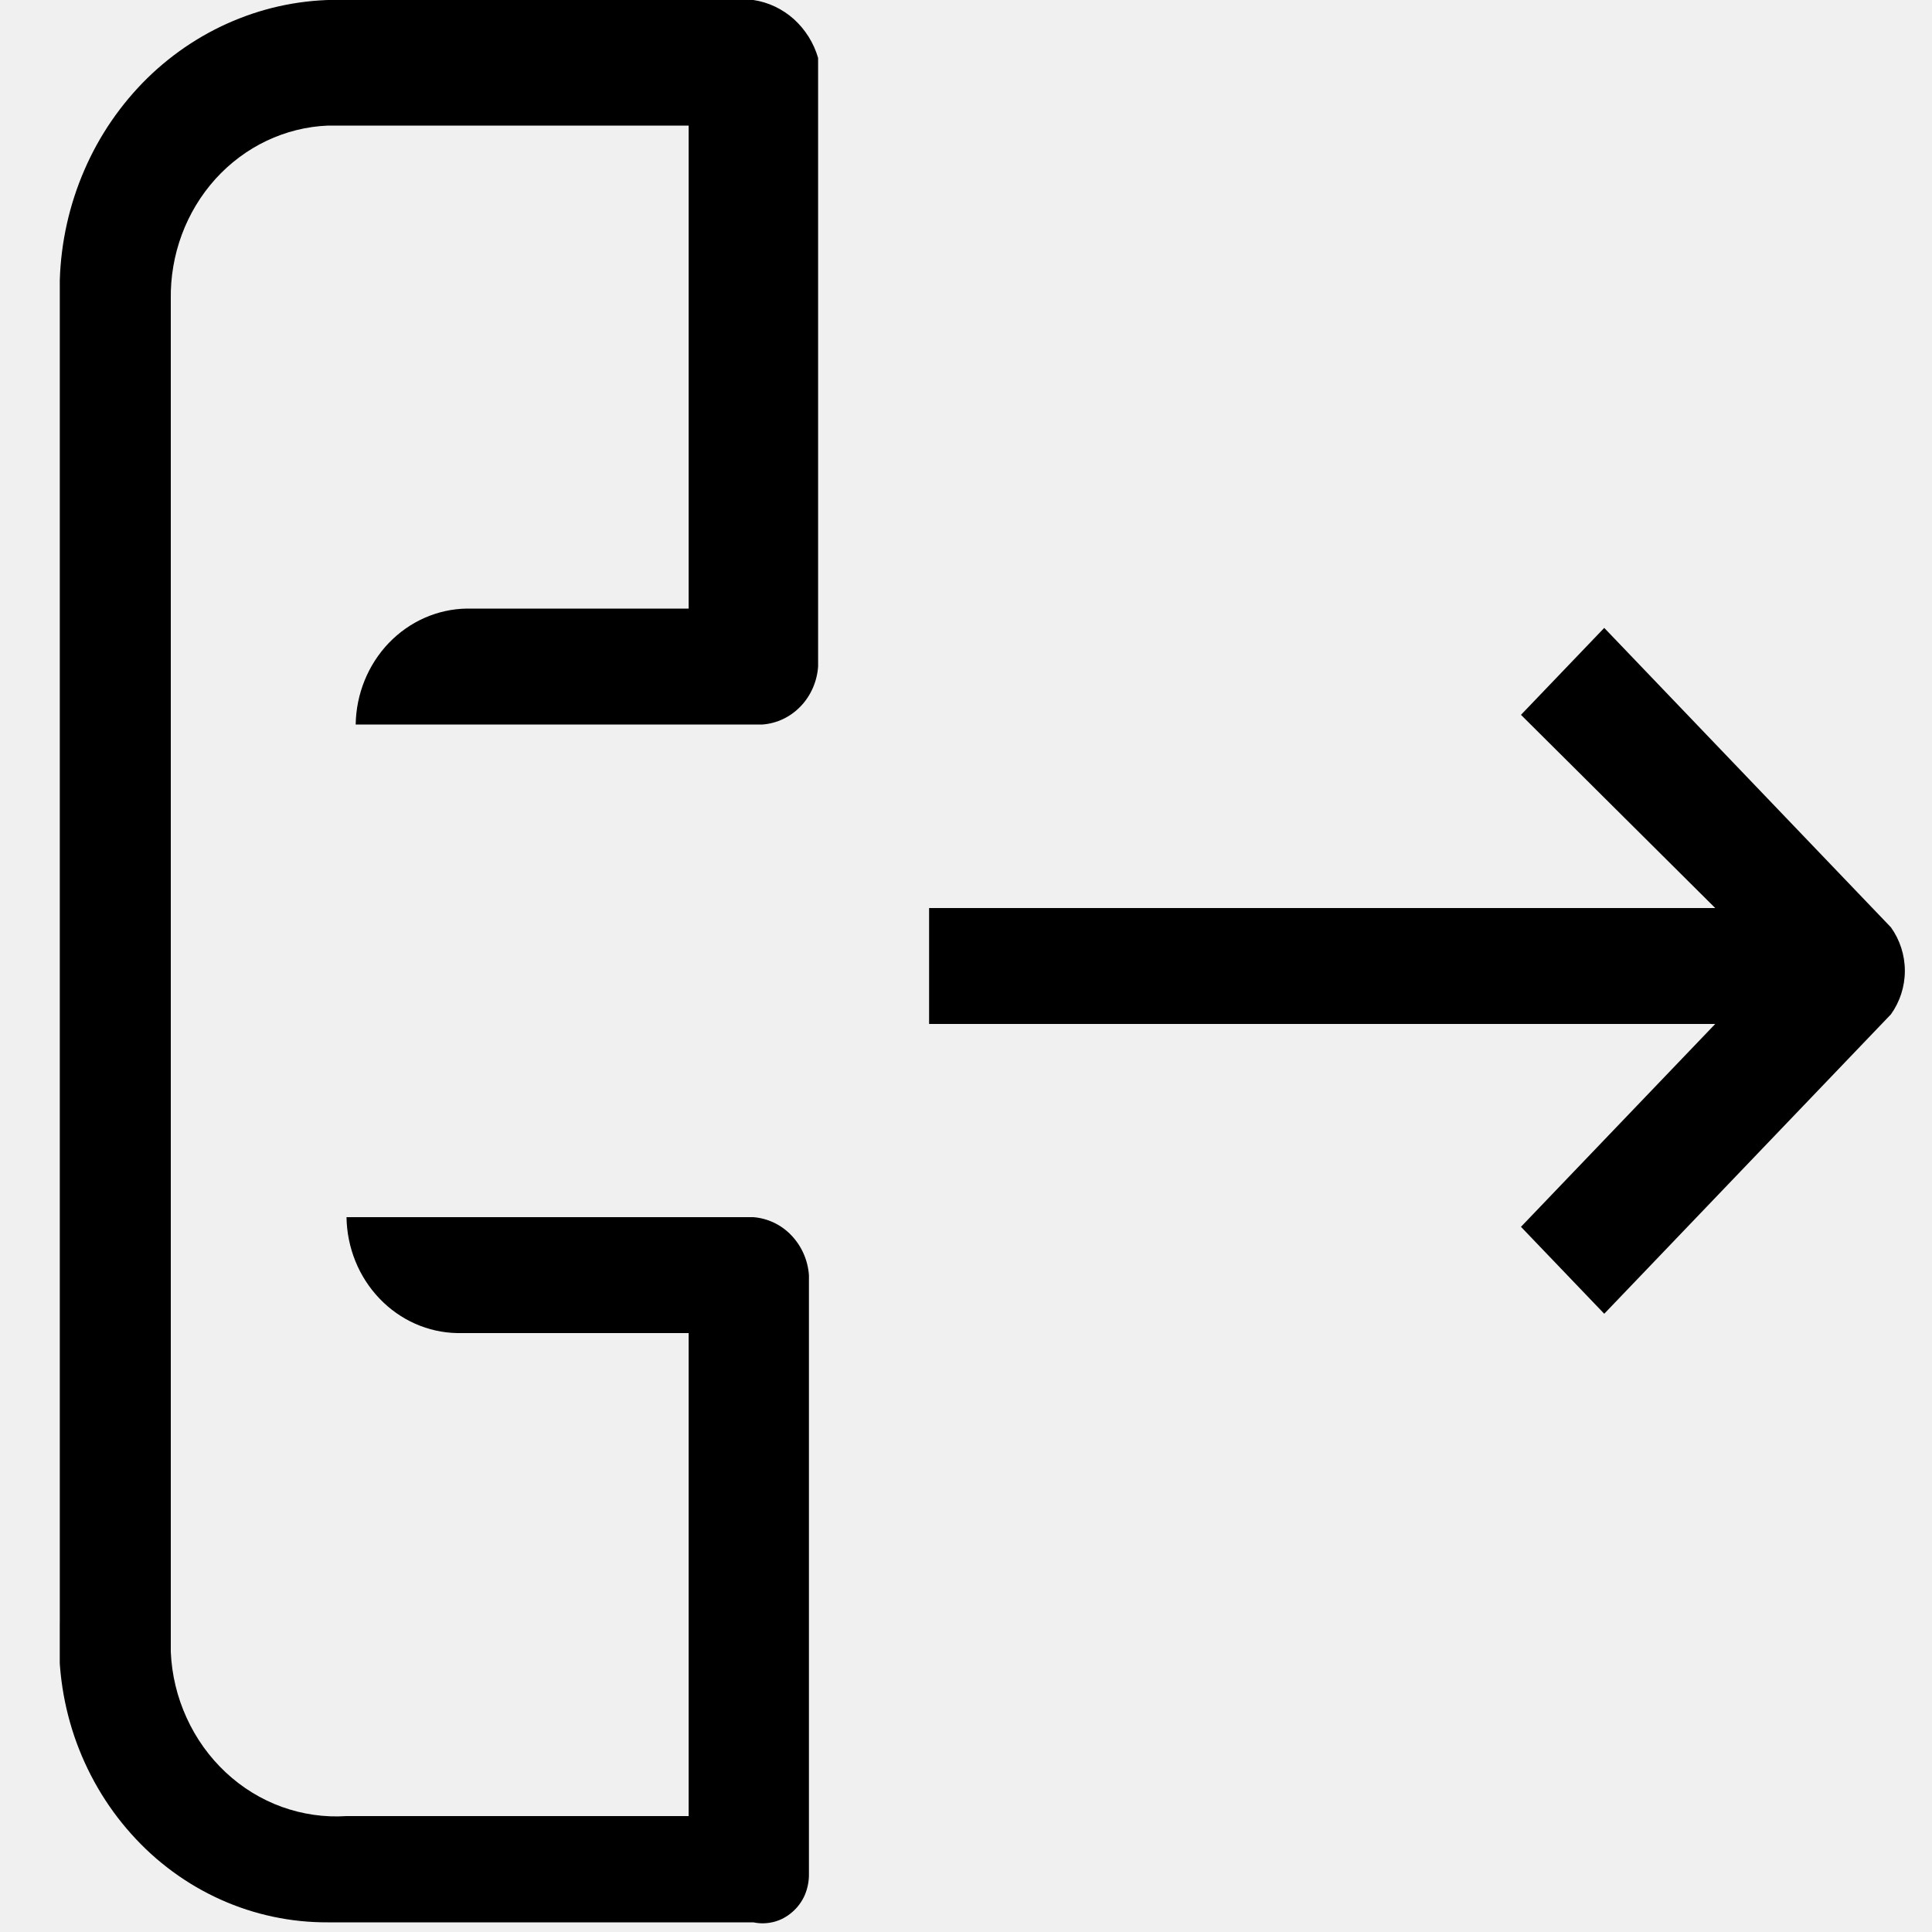
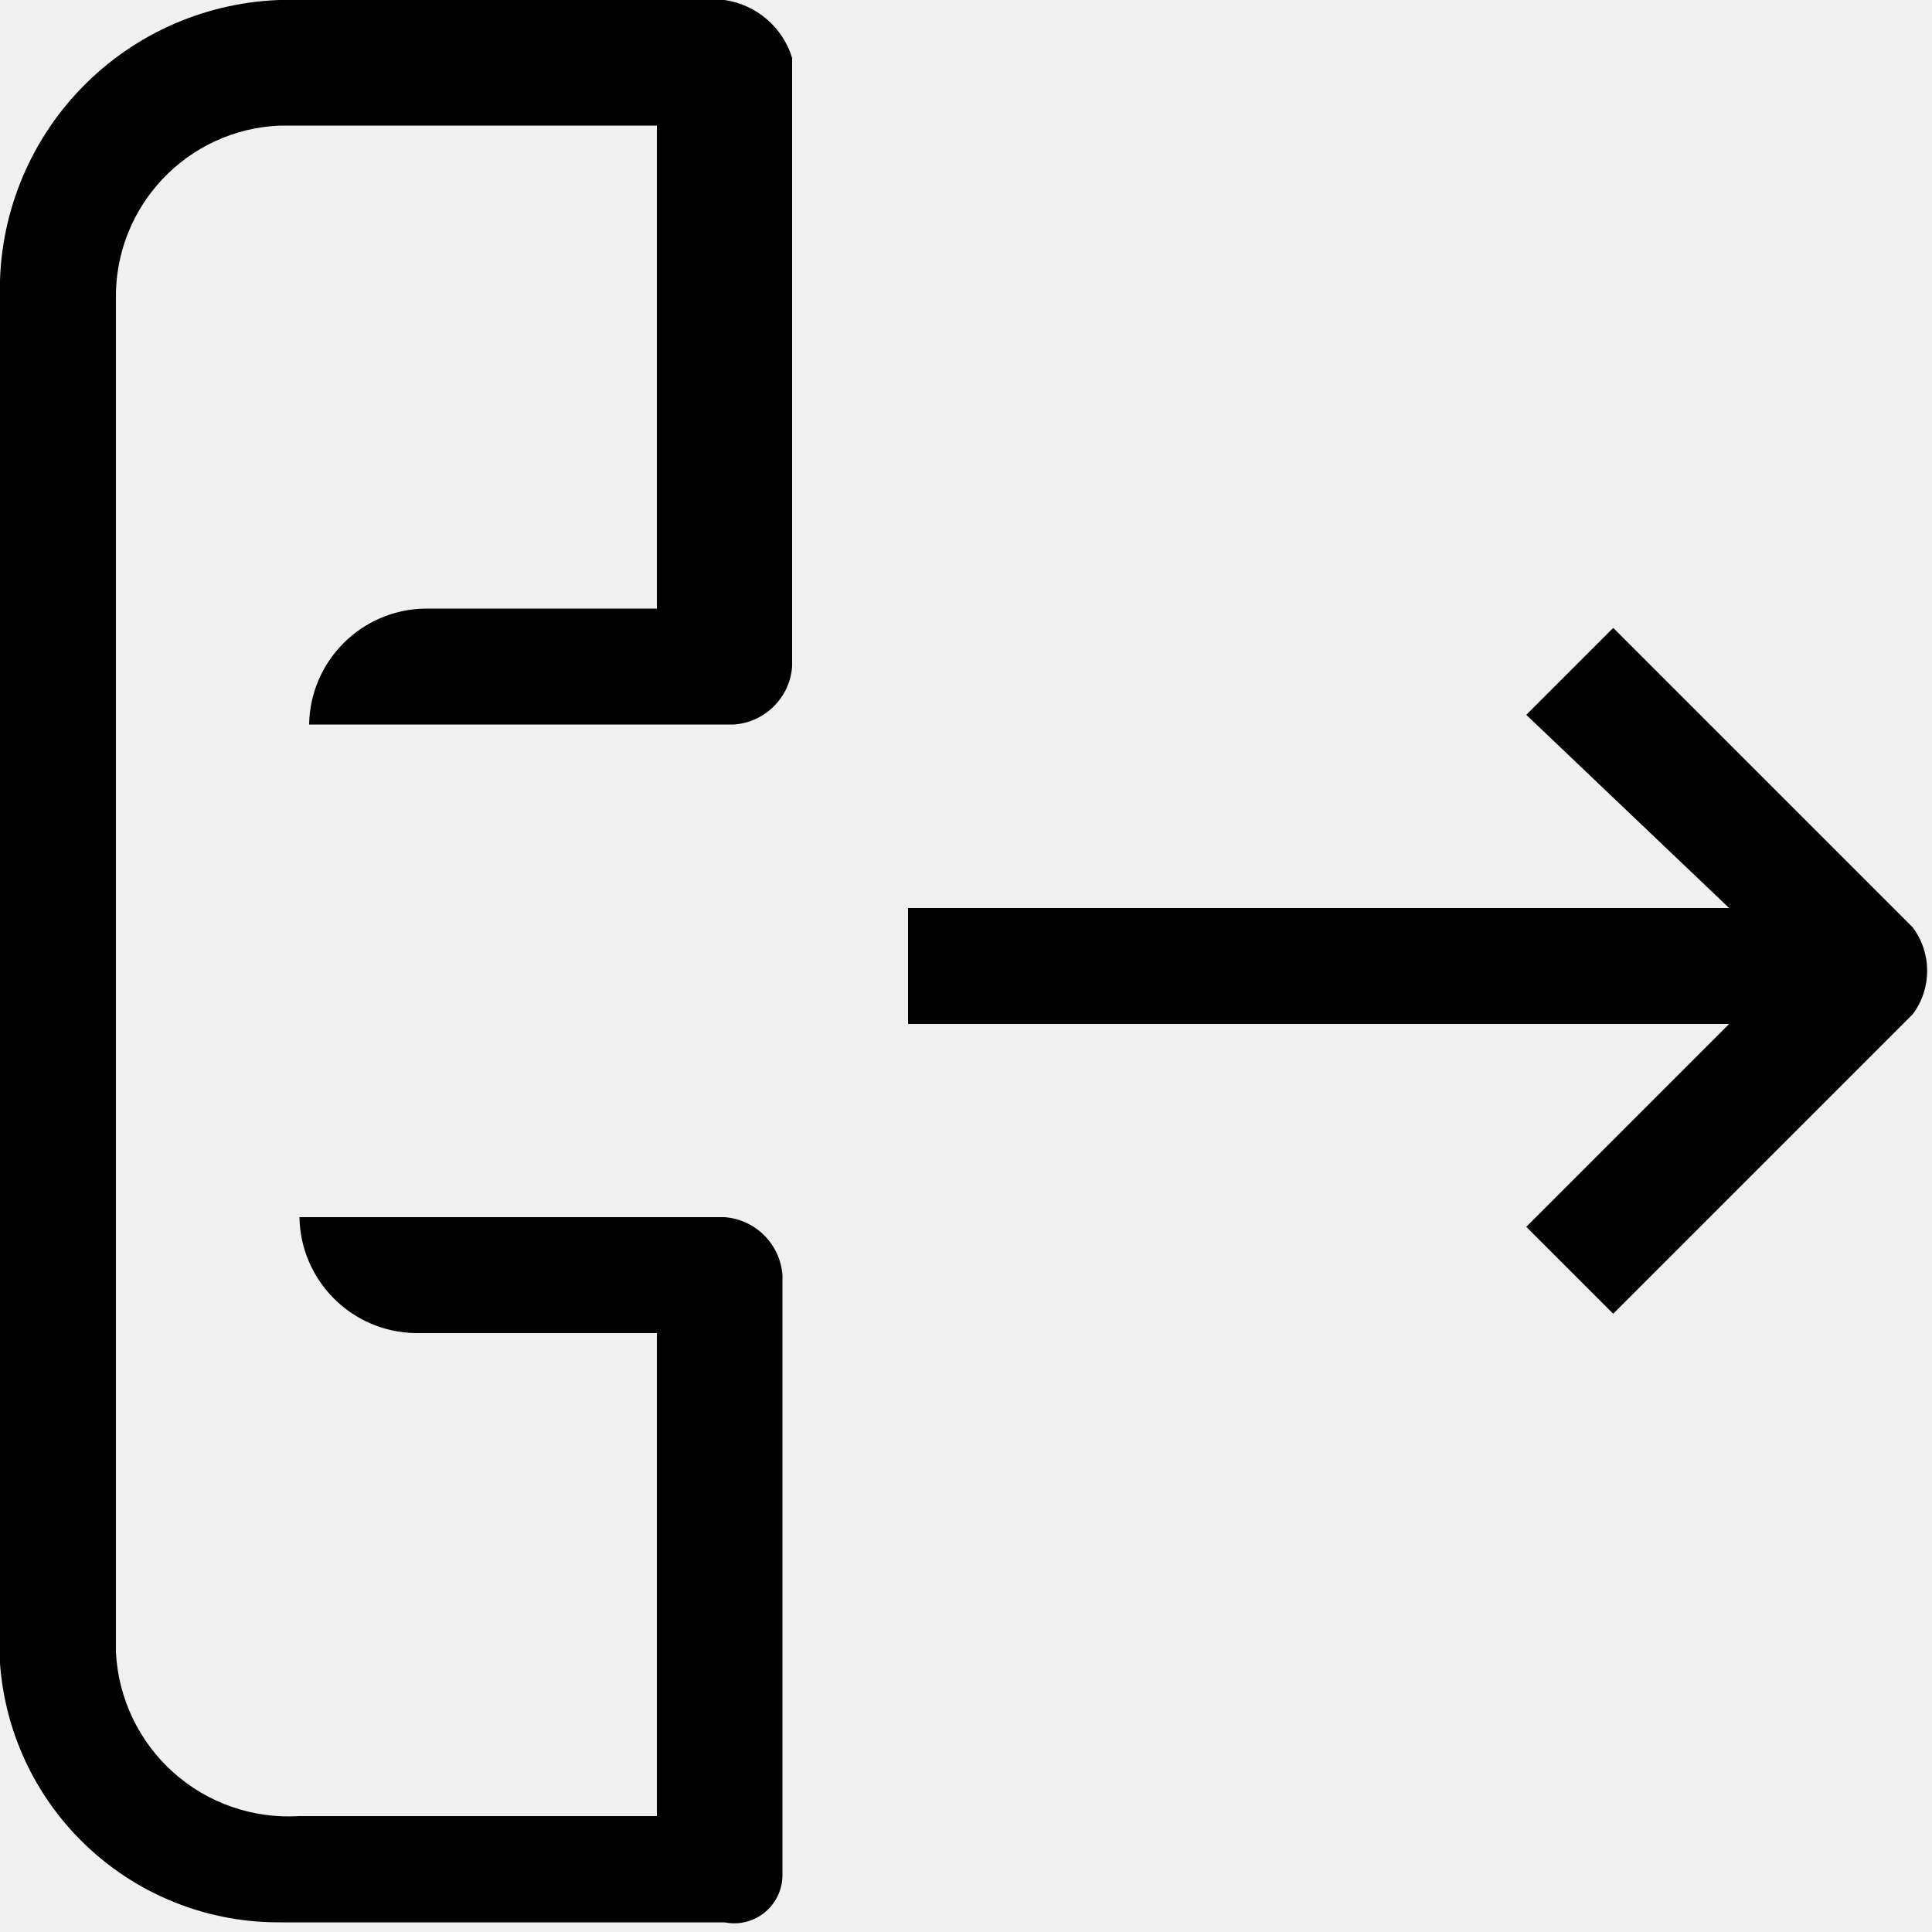
- <svg xmlns="http://www.w3.org/2000/svg" width="20" height="20" viewBox="0 0 20 20" fill="none">
-   <g clip-path="url(#clip0_2403_1625)">
-     <path d="M17.756 9.4H9.618V10.6H17.756L15.745 12.7L16.607 13.6L19.575 10.5C19.668 10.37 19.719 10.212 19.719 10.05C19.719 9.888 19.668 9.73 19.575 9.6L16.607 6.5L15.745 7.4L17.756 9.4Z" fill="black" />
-     <path d="M8.374 19.4V13.2C8.363 13.045 8.298 12.899 8.193 12.789C8.088 12.678 7.948 12.612 7.799 12.6H3.587C3.592 12.917 3.714 13.219 3.929 13.443C4.143 13.667 4.432 13.795 4.735 13.8H7.129V18.8H3.587C3.36 18.815 3.133 18.782 2.918 18.705C2.703 18.627 2.506 18.506 2.337 18.348C2.167 18.189 2.03 17.998 1.932 17.783C1.834 17.569 1.778 17.337 1.768 17.1V3.1C1.76 2.637 1.926 2.19 2.23 1.853C2.534 1.517 2.952 1.318 3.395 1.3H7.129V6.3H4.831C4.528 6.305 4.239 6.433 4.024 6.657C3.81 6.881 3.687 7.183 3.682 7.5H7.895C8.044 7.488 8.183 7.422 8.289 7.311C8.394 7.201 8.458 7.055 8.469 6.9V0.6C8.424 0.444 8.336 0.305 8.218 0.198C8.099 0.092 7.954 0.023 7.799 1.23734e-05H3.587C3.209 -0.013 2.833 0.051 2.48 0.19C2.127 0.328 1.803 0.538 1.527 0.807C1.252 1.077 1.029 1.4 0.874 1.759C0.718 2.118 0.631 2.506 0.619 2.9V16.8C0.591 17.198 0.642 17.597 0.769 17.973C0.897 18.349 1.097 18.693 1.358 18.984C1.618 19.276 1.934 19.507 2.285 19.665C2.635 19.822 3.013 19.902 3.395 19.9H7.799C7.87 19.915 7.942 19.913 8.012 19.895C8.082 19.877 8.146 19.842 8.201 19.794C8.257 19.746 8.301 19.686 8.331 19.618C8.36 19.549 8.375 19.475 8.374 19.4Z" fill="black" />
+ <svg xmlns="http://www.w3.org/2000/svg" width="20" height="20" viewBox="0 0 20 20">
+   <g clip-path="url(#a)" fill="#000">
+     <path d="M17.9 9.4H9.4v1.2h8.5l-2.1 2.1.9.9 3.1-3.1a.75.75 0 0 0 0-.9l-3.1-3.1-.9.9 2.1 2ZM8.1 19.4v-6.2a.65.65 0 0 0-.6-.6H3.1a1.22 1.22 0 0 0 1.2 1.2h2.5v5H3.1a1.789 1.789 0 0 1-1.9-1.7v-14a1.77 1.77 0 0 1 1.7-1.8h3.9v5H4.4a1.22 1.22 0 0 0-1.2 1.2h4.4a.65.65 0 0 0 .6-.6V.6a.86.86 0 0 0-.7-.6H3.1A3 3 0 0 0 0 2.9v13.9a2.89 2.89 0 0 0 2.9 3.1h4.6a.5.5 0 0 0 .6-.5Z" />
  </g>
  <defs>
-     <clipPath id="clip0_2403_1625">
-       <rect width="19.148" height="20" fill="white" transform="translate(0.618652)" />
+     <clipPath id="a">
+       <path fill="#fff" d="M0 0h20v20H0z" />
    </clipPath>
  </defs>
</svg>
